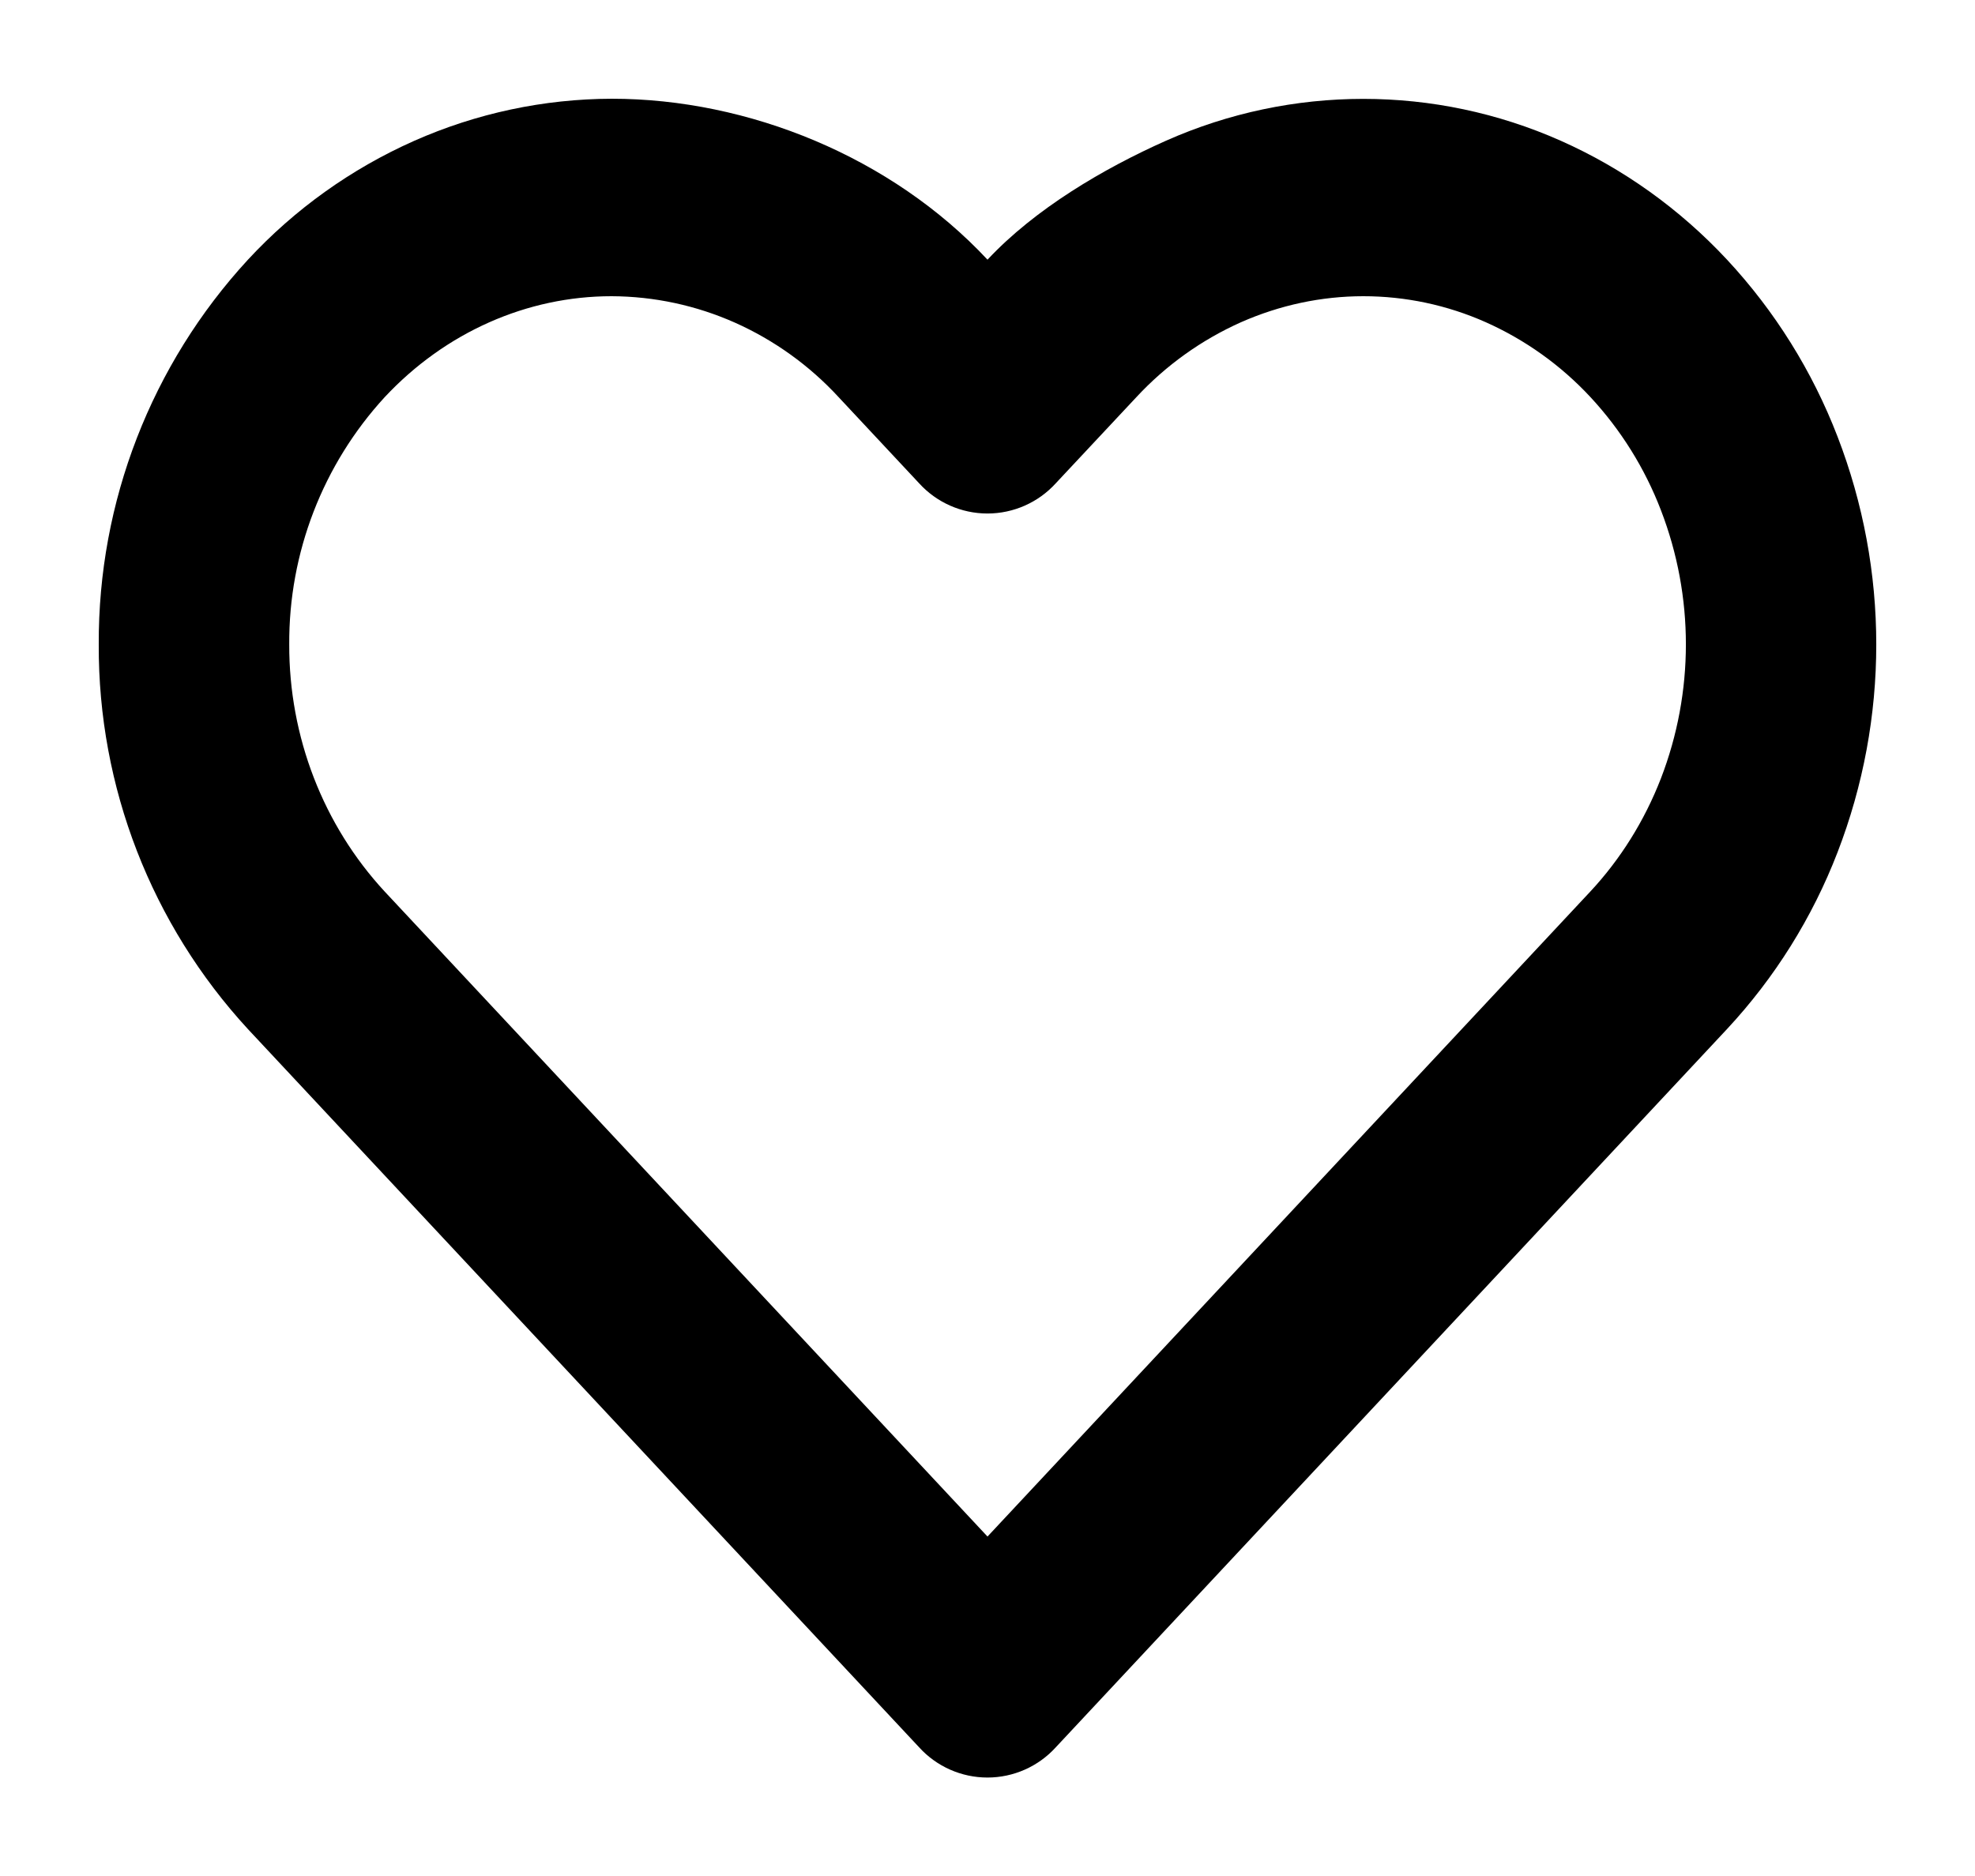
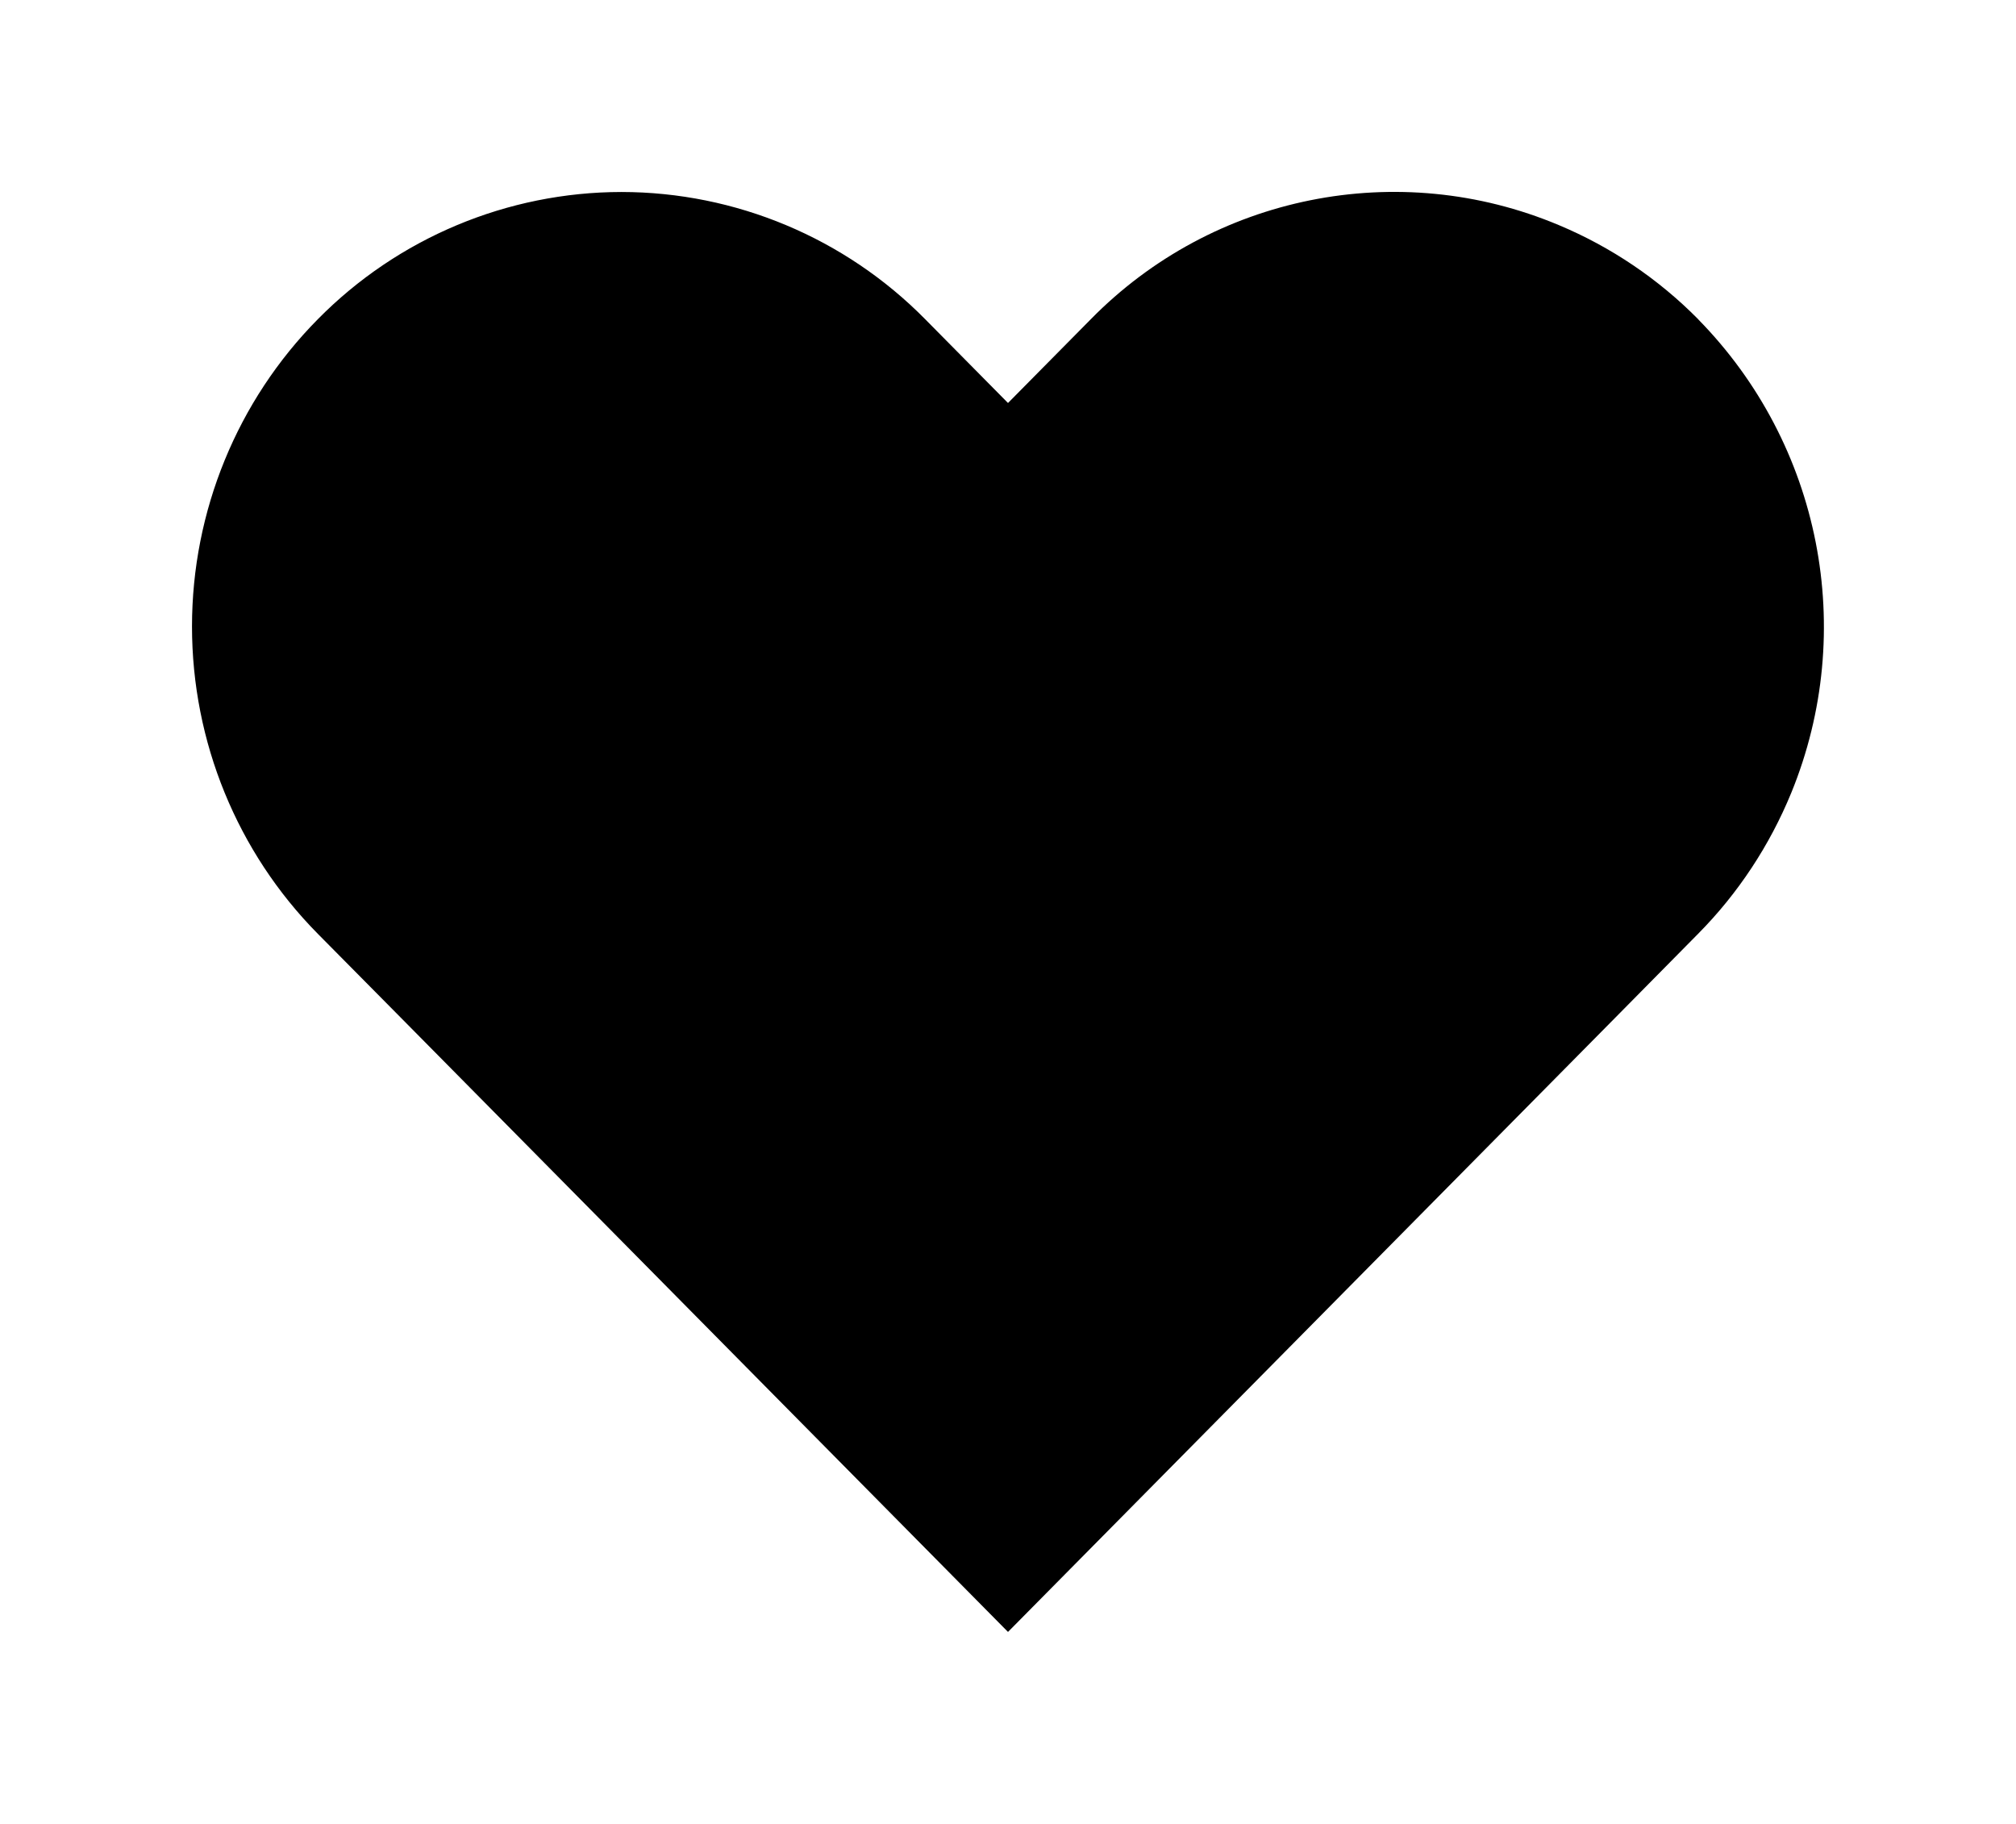
- <svg xmlns="http://www.w3.org/2000/svg" width="20" height="19" viewBox="0 0 20 19">
-   <path d="M11.808 1.425a4.924 4.924 0 013.996 0c.631.28 1.205.69 1.685 1.205a5.565 5.565 0 011.119 1.792 5.845 5.845 0 010 4.21 5.563 5.563 0 01-1.119 1.79l-6.797 7.274a.935.935 0 01-1.385 0l-6.796-7.273A5.712 5.712 0 011 6.527 5.712 5.712 0 012.511 2.63a5.129 5.129 0 011.682-1.203A4.972 4.972 0 016.195 1C7.58 1 9.029 1.59 10 2.63c.48-.514 1.176-.924 1.808-1.205zM13.806 3c-.425 0-.846.09-1.24.264a3.256 3.256 0 00-1.058.758l-.816.872a.935.935 0 01-1.385 0l-.815-.872a3.2 3.2 0 00-1.049-.754A3.102 3.102 0 006.193 3c-.855 0-1.682.364-2.297 1.022a3.672 3.672 0 00-.967 2.505c-.003.933.344 1.83.967 2.503L10 15.562l6.104-6.532c.304-.326.548-.715.715-1.145a3.775 3.775 0 000-2.719 3.555 3.555 0 00-.714-1.145 3.258 3.258 0 00-1.06-.758A3.052 3.052 0 0013.805 3z" />
+ <svg xmlns="http://www.w3.org/2000/svg" width="21" height="19" viewBox="0 0 21 19">
+   <path d="M17.69 3.326a4.468 4.468 0 00-1.452-.981 4.428 4.428 0 00-4.876.981l-.862.872-.862-.872A4.448 4.448 0 006.474 2 4.448 4.448 0 003.31 3.326c-.839.849-1.31 2-1.31 3.2 0 1.201.471 2.352 1.31 3.201l.863.872L10.5 17l6.327-6.4.862-.873c.416-.42.745-.92.97-1.468a4.571 4.571 0 00-.97-4.933z" />
</svg>
